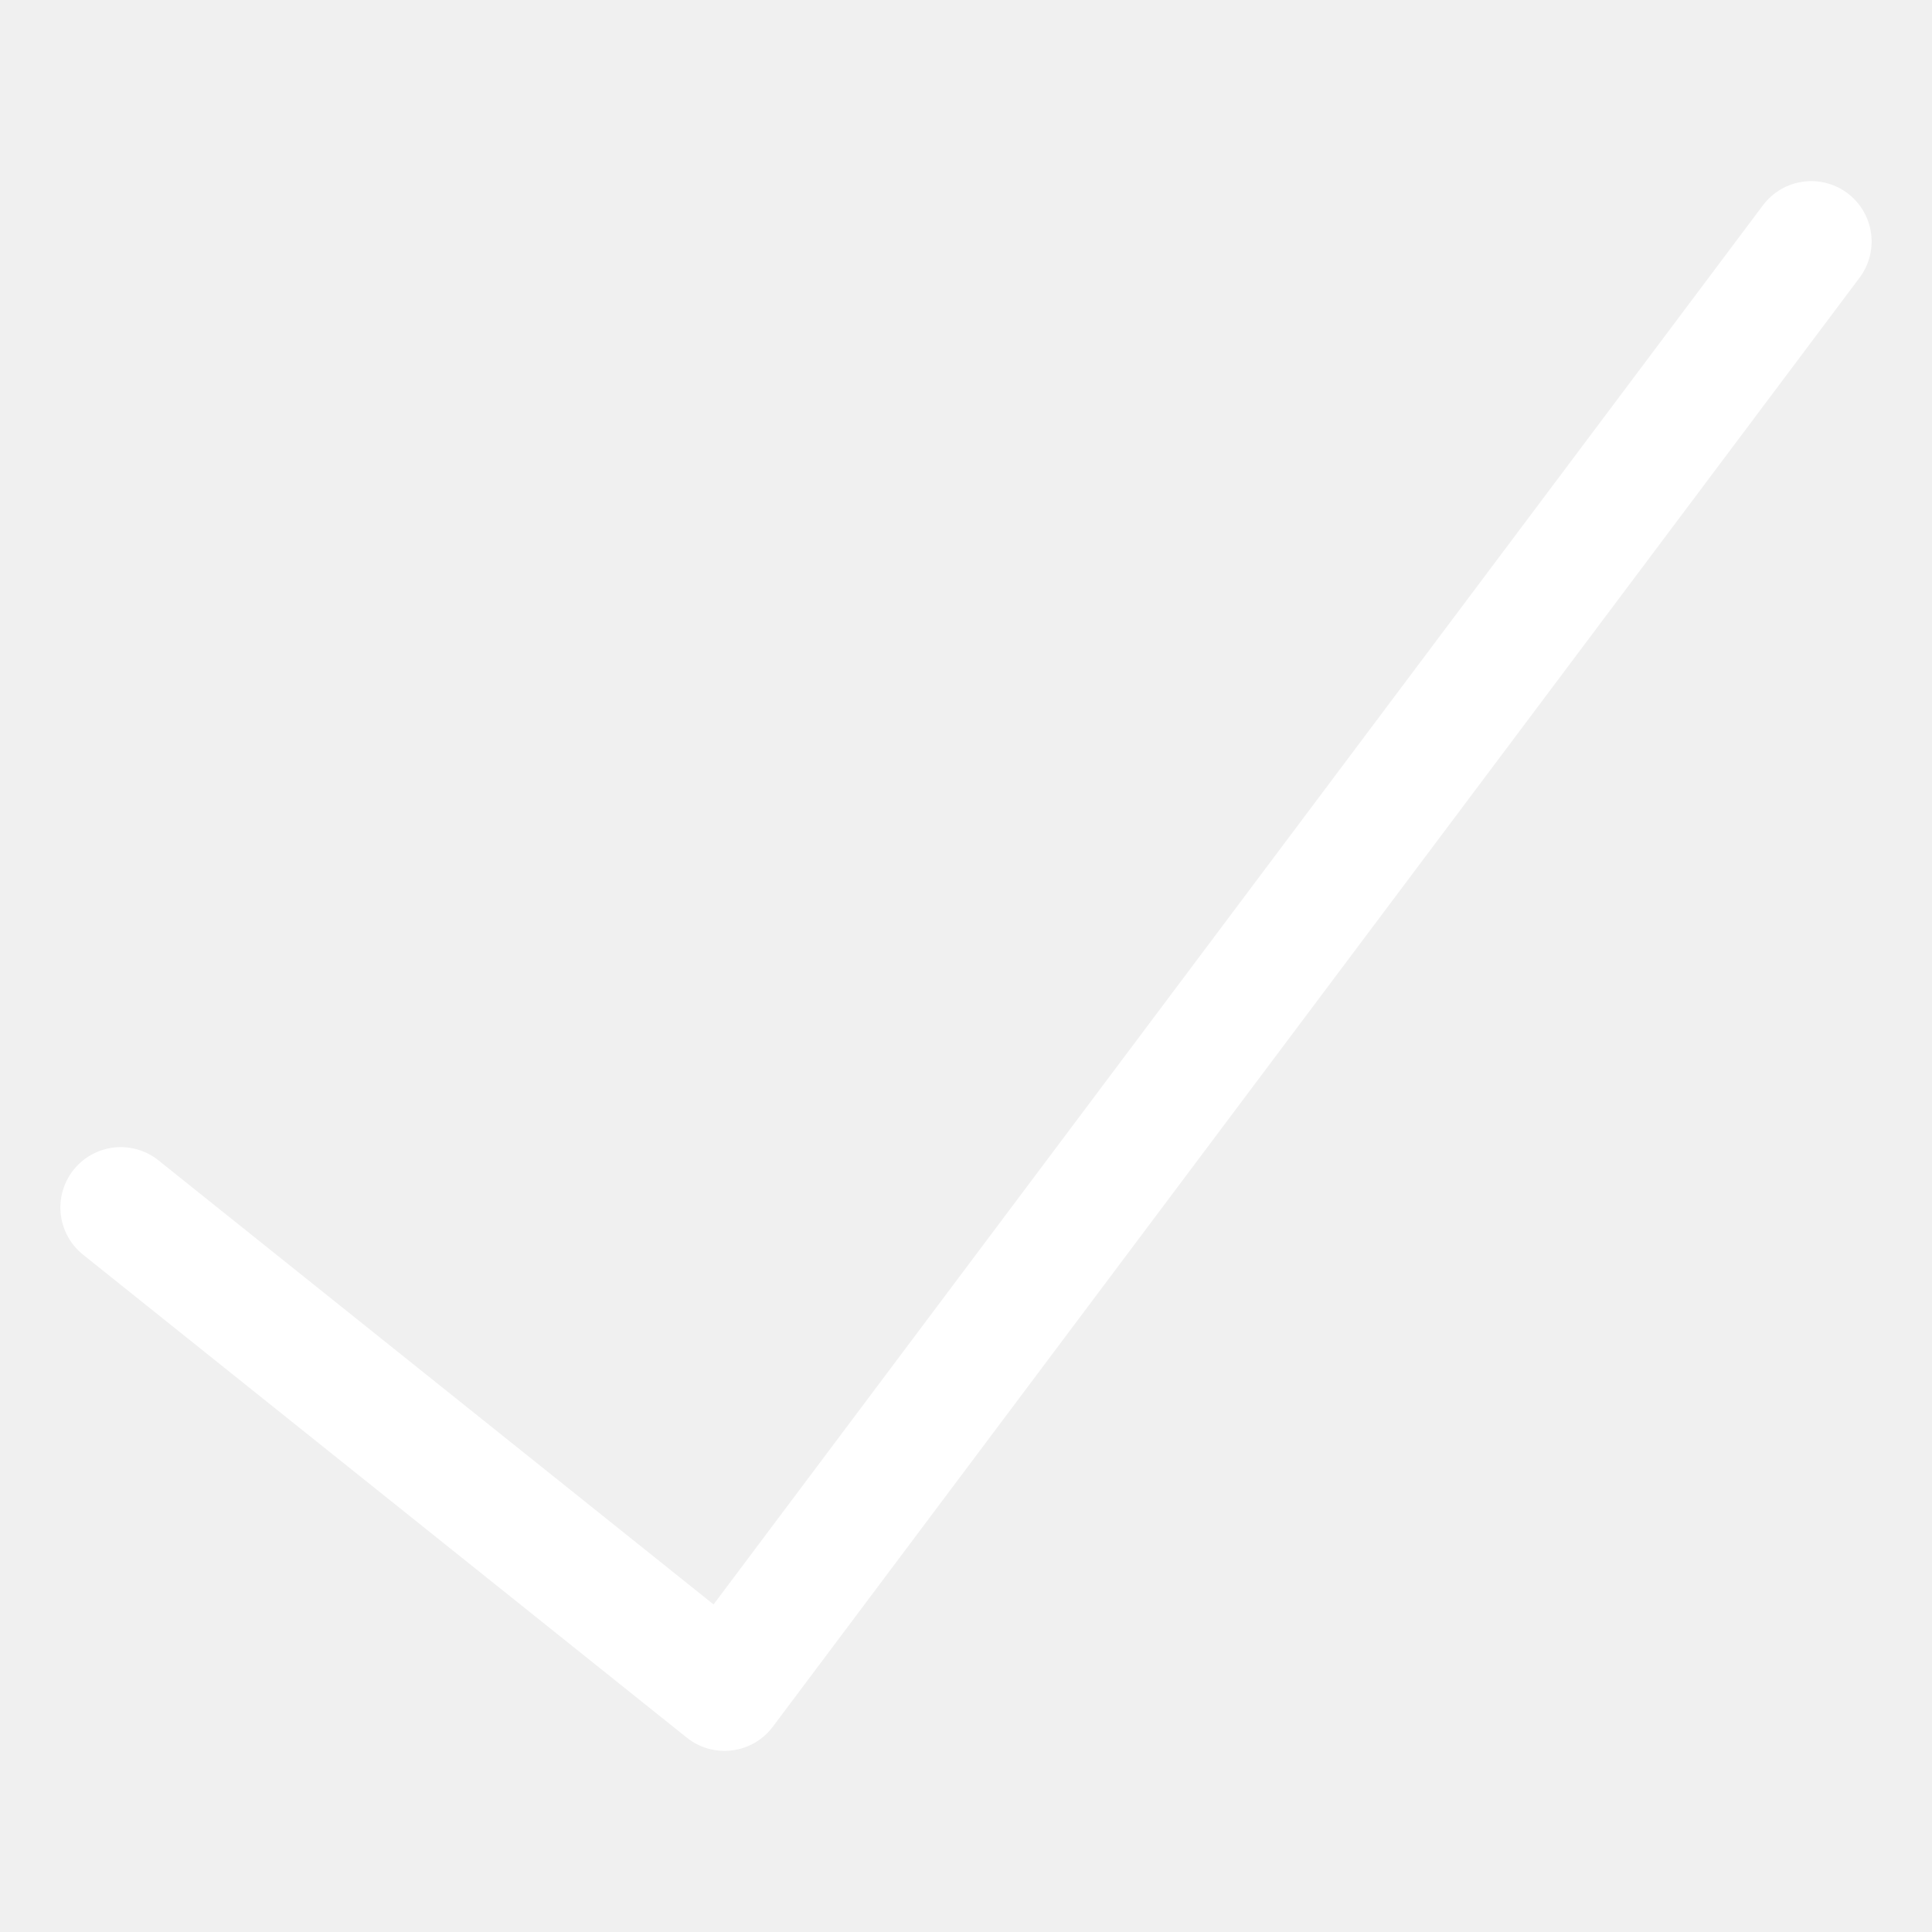
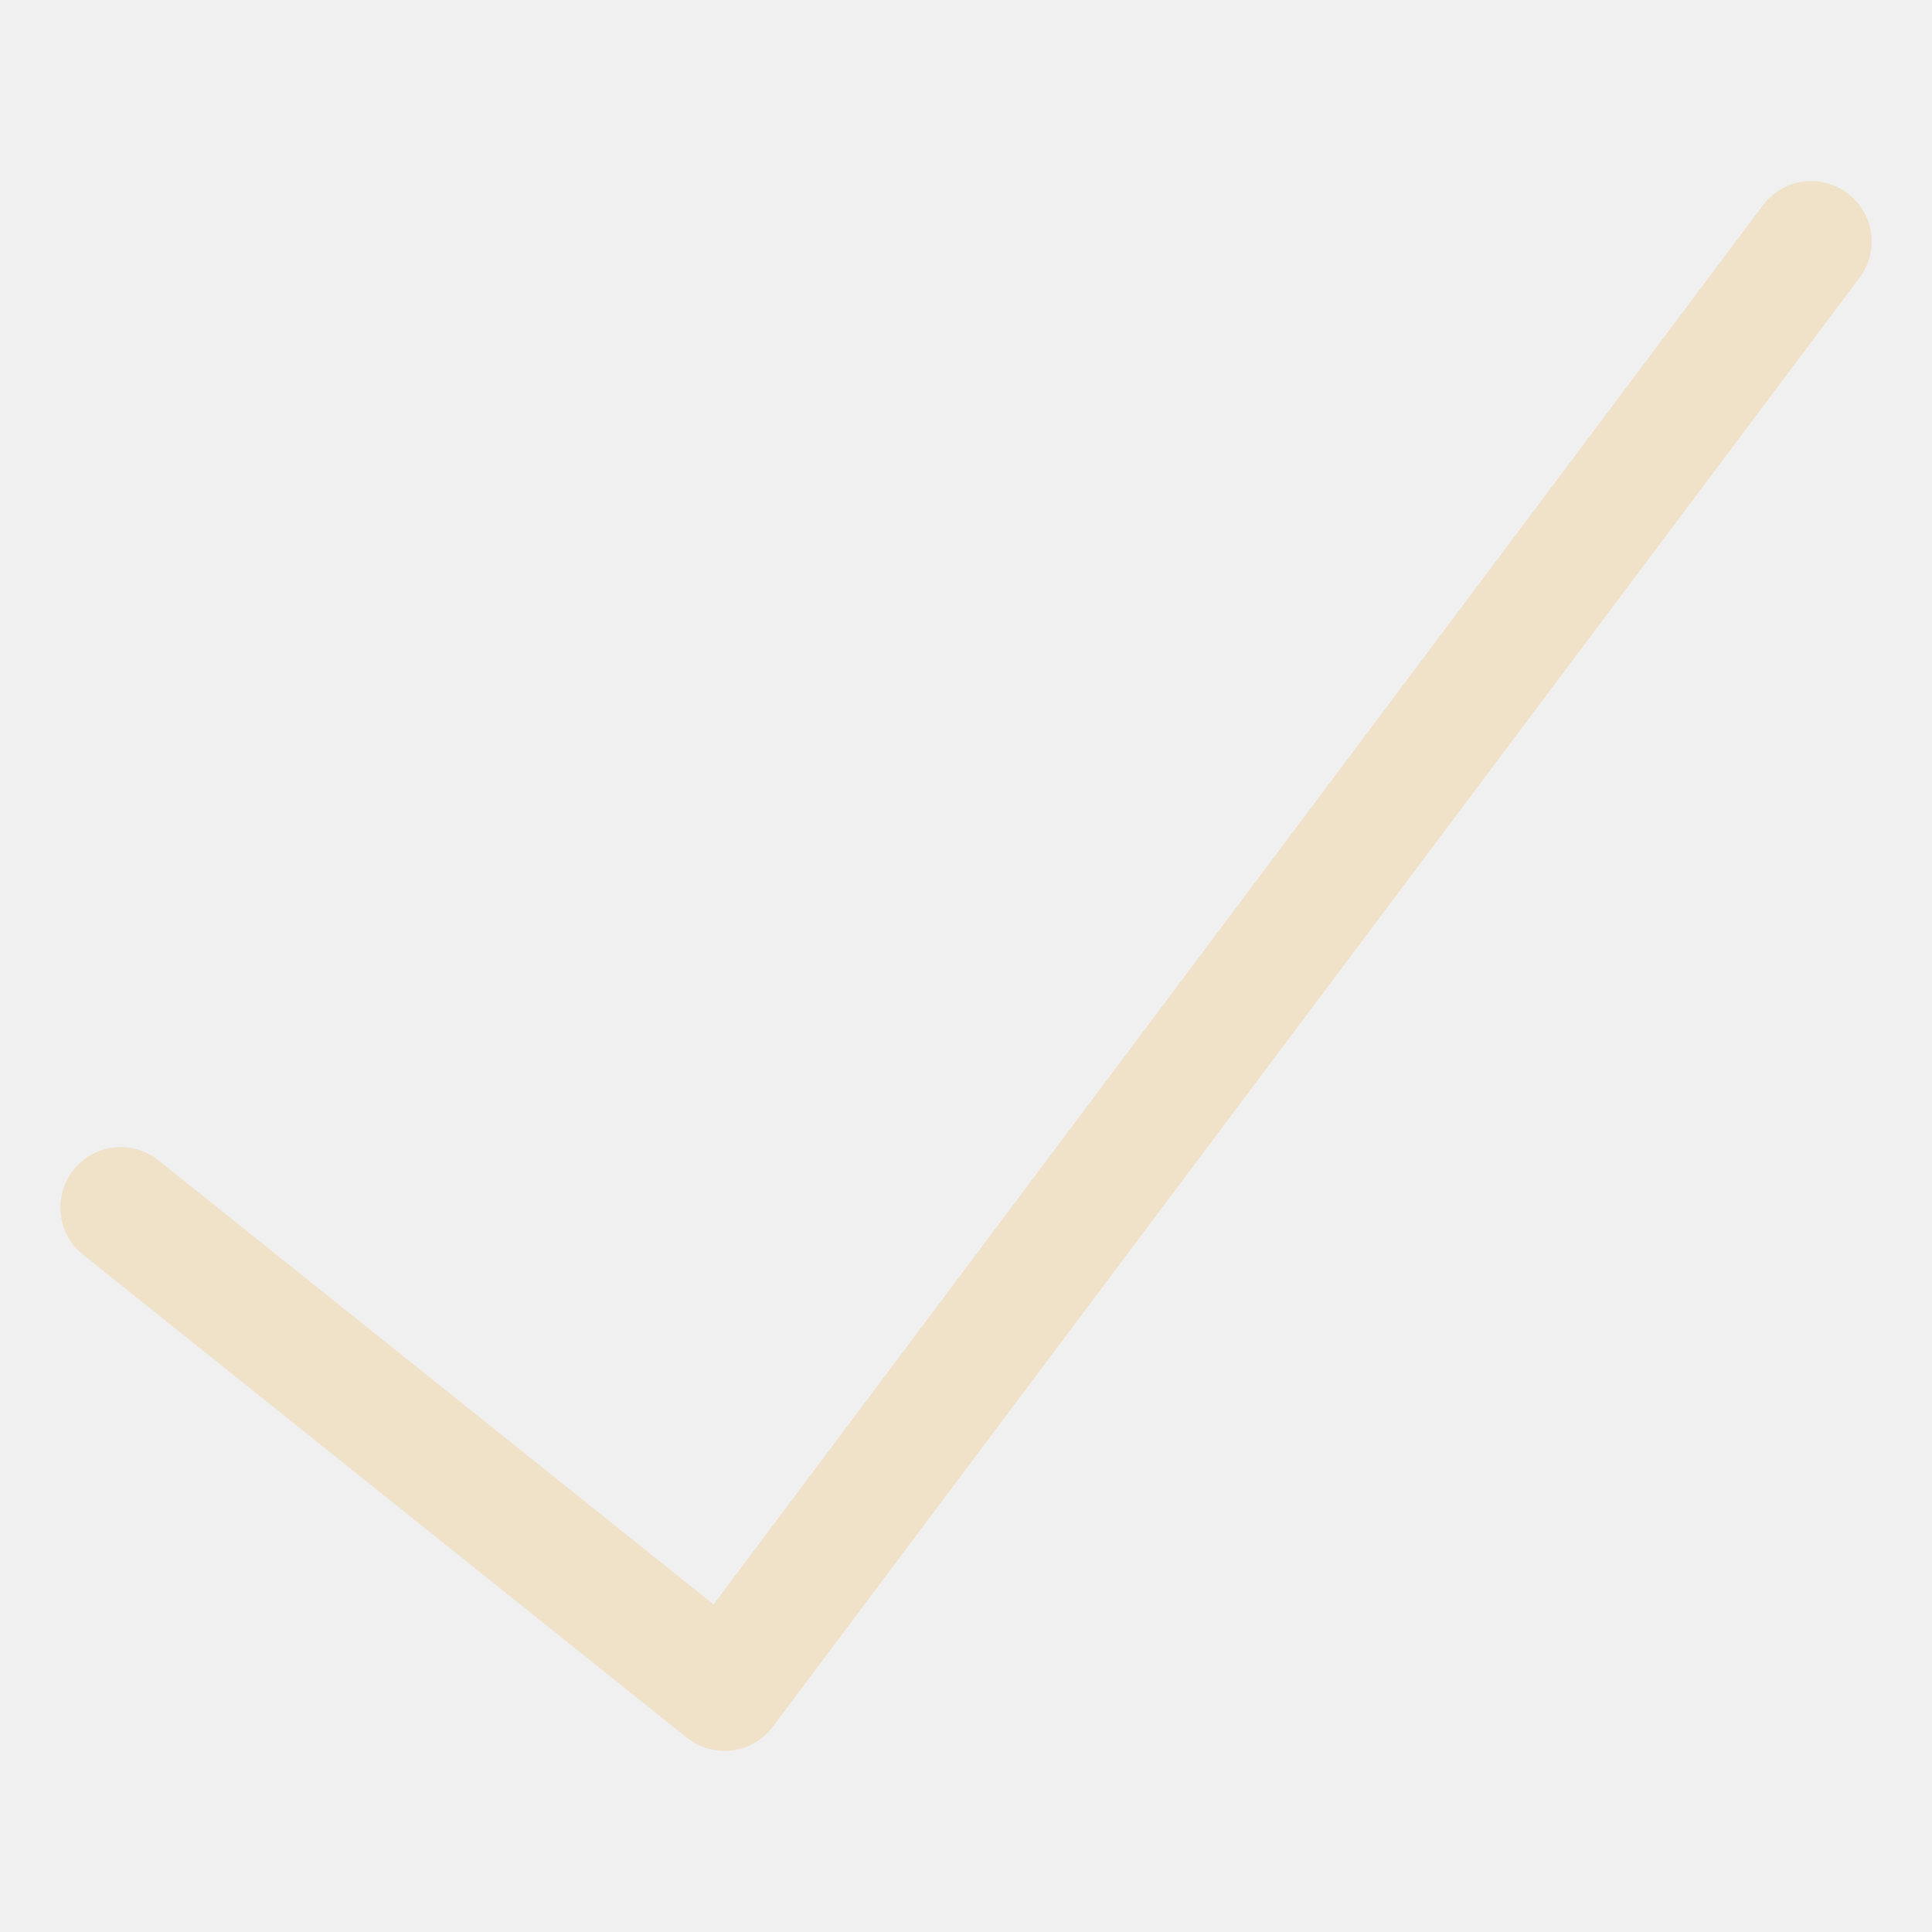
- <svg xmlns="http://www.w3.org/2000/svg" id="i-checkmark" viewBox="0 0 32 32" fill="none" stroke="#FFFFFF" stroke-linecap="round" stroke-linejoin="round" stroke-width="2">
+ <svg xmlns="http://www.w3.org/2000/svg" id="i-checkmark" viewBox="0 0 32 32" fill="none" stroke="#f0e1c9" stroke-linecap="round" stroke-linejoin="round" stroke-width="2">
  <path d="M2 20 L12 28 30 4" />
</svg>
